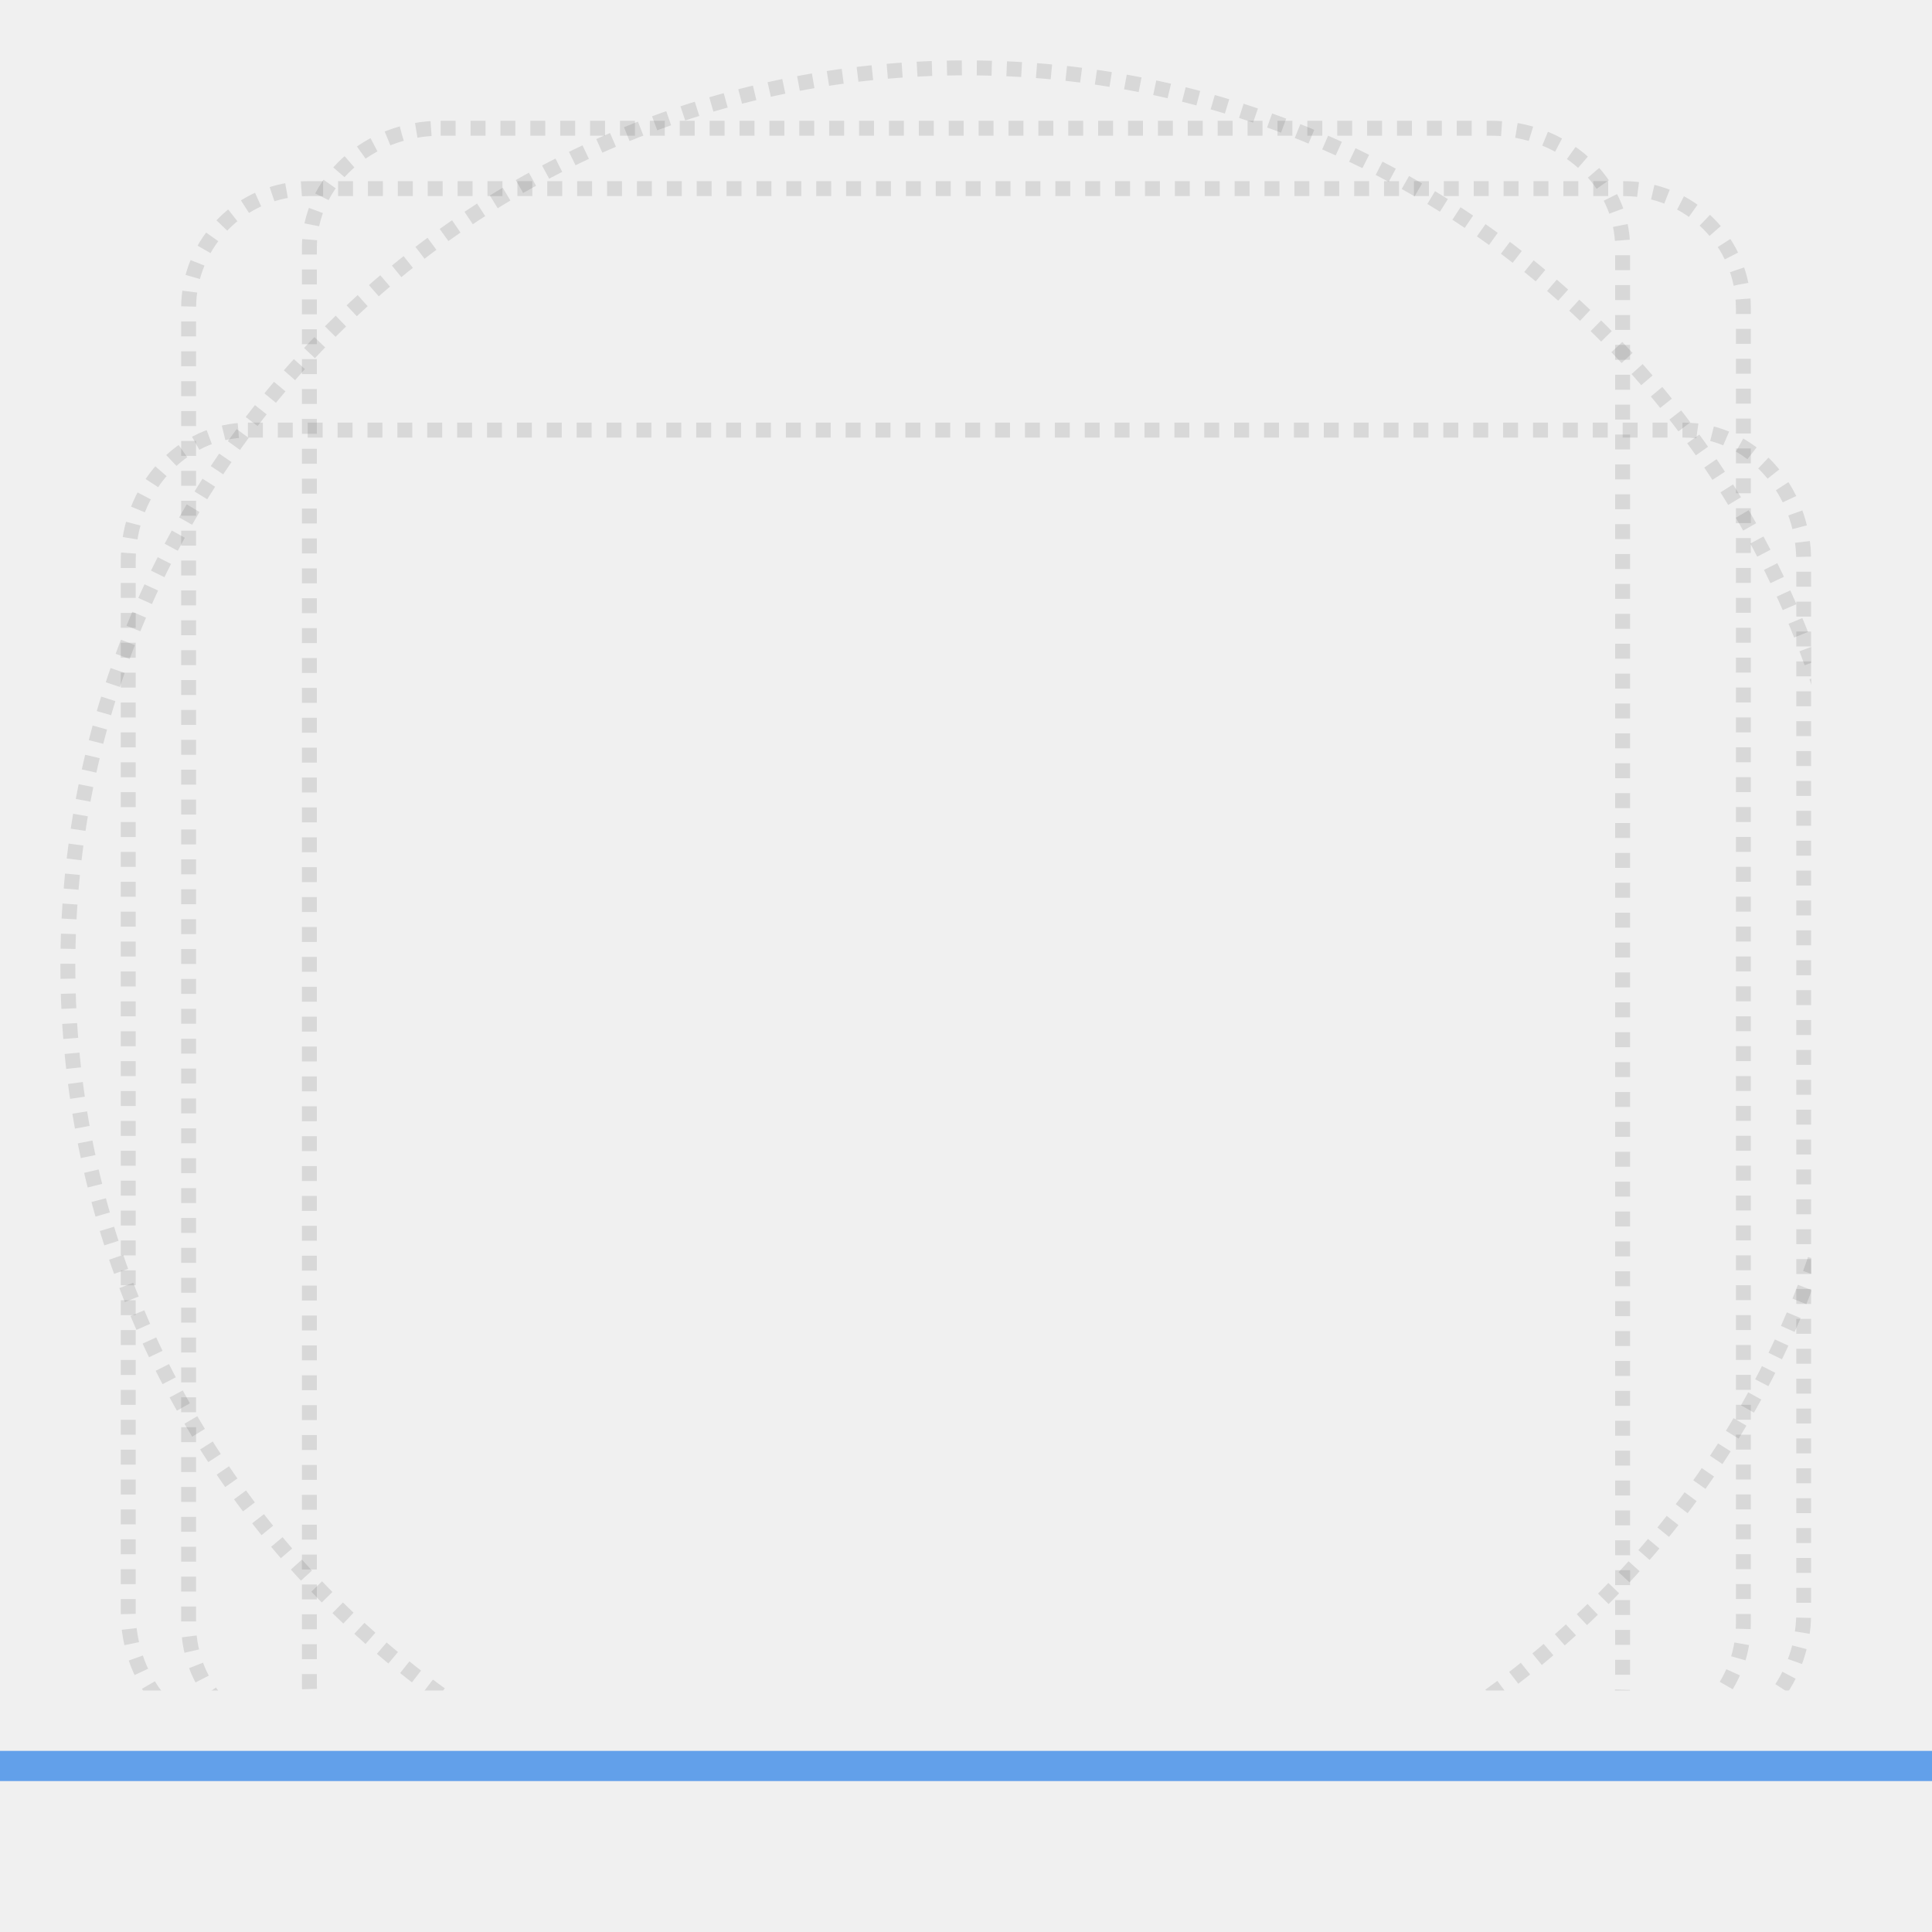
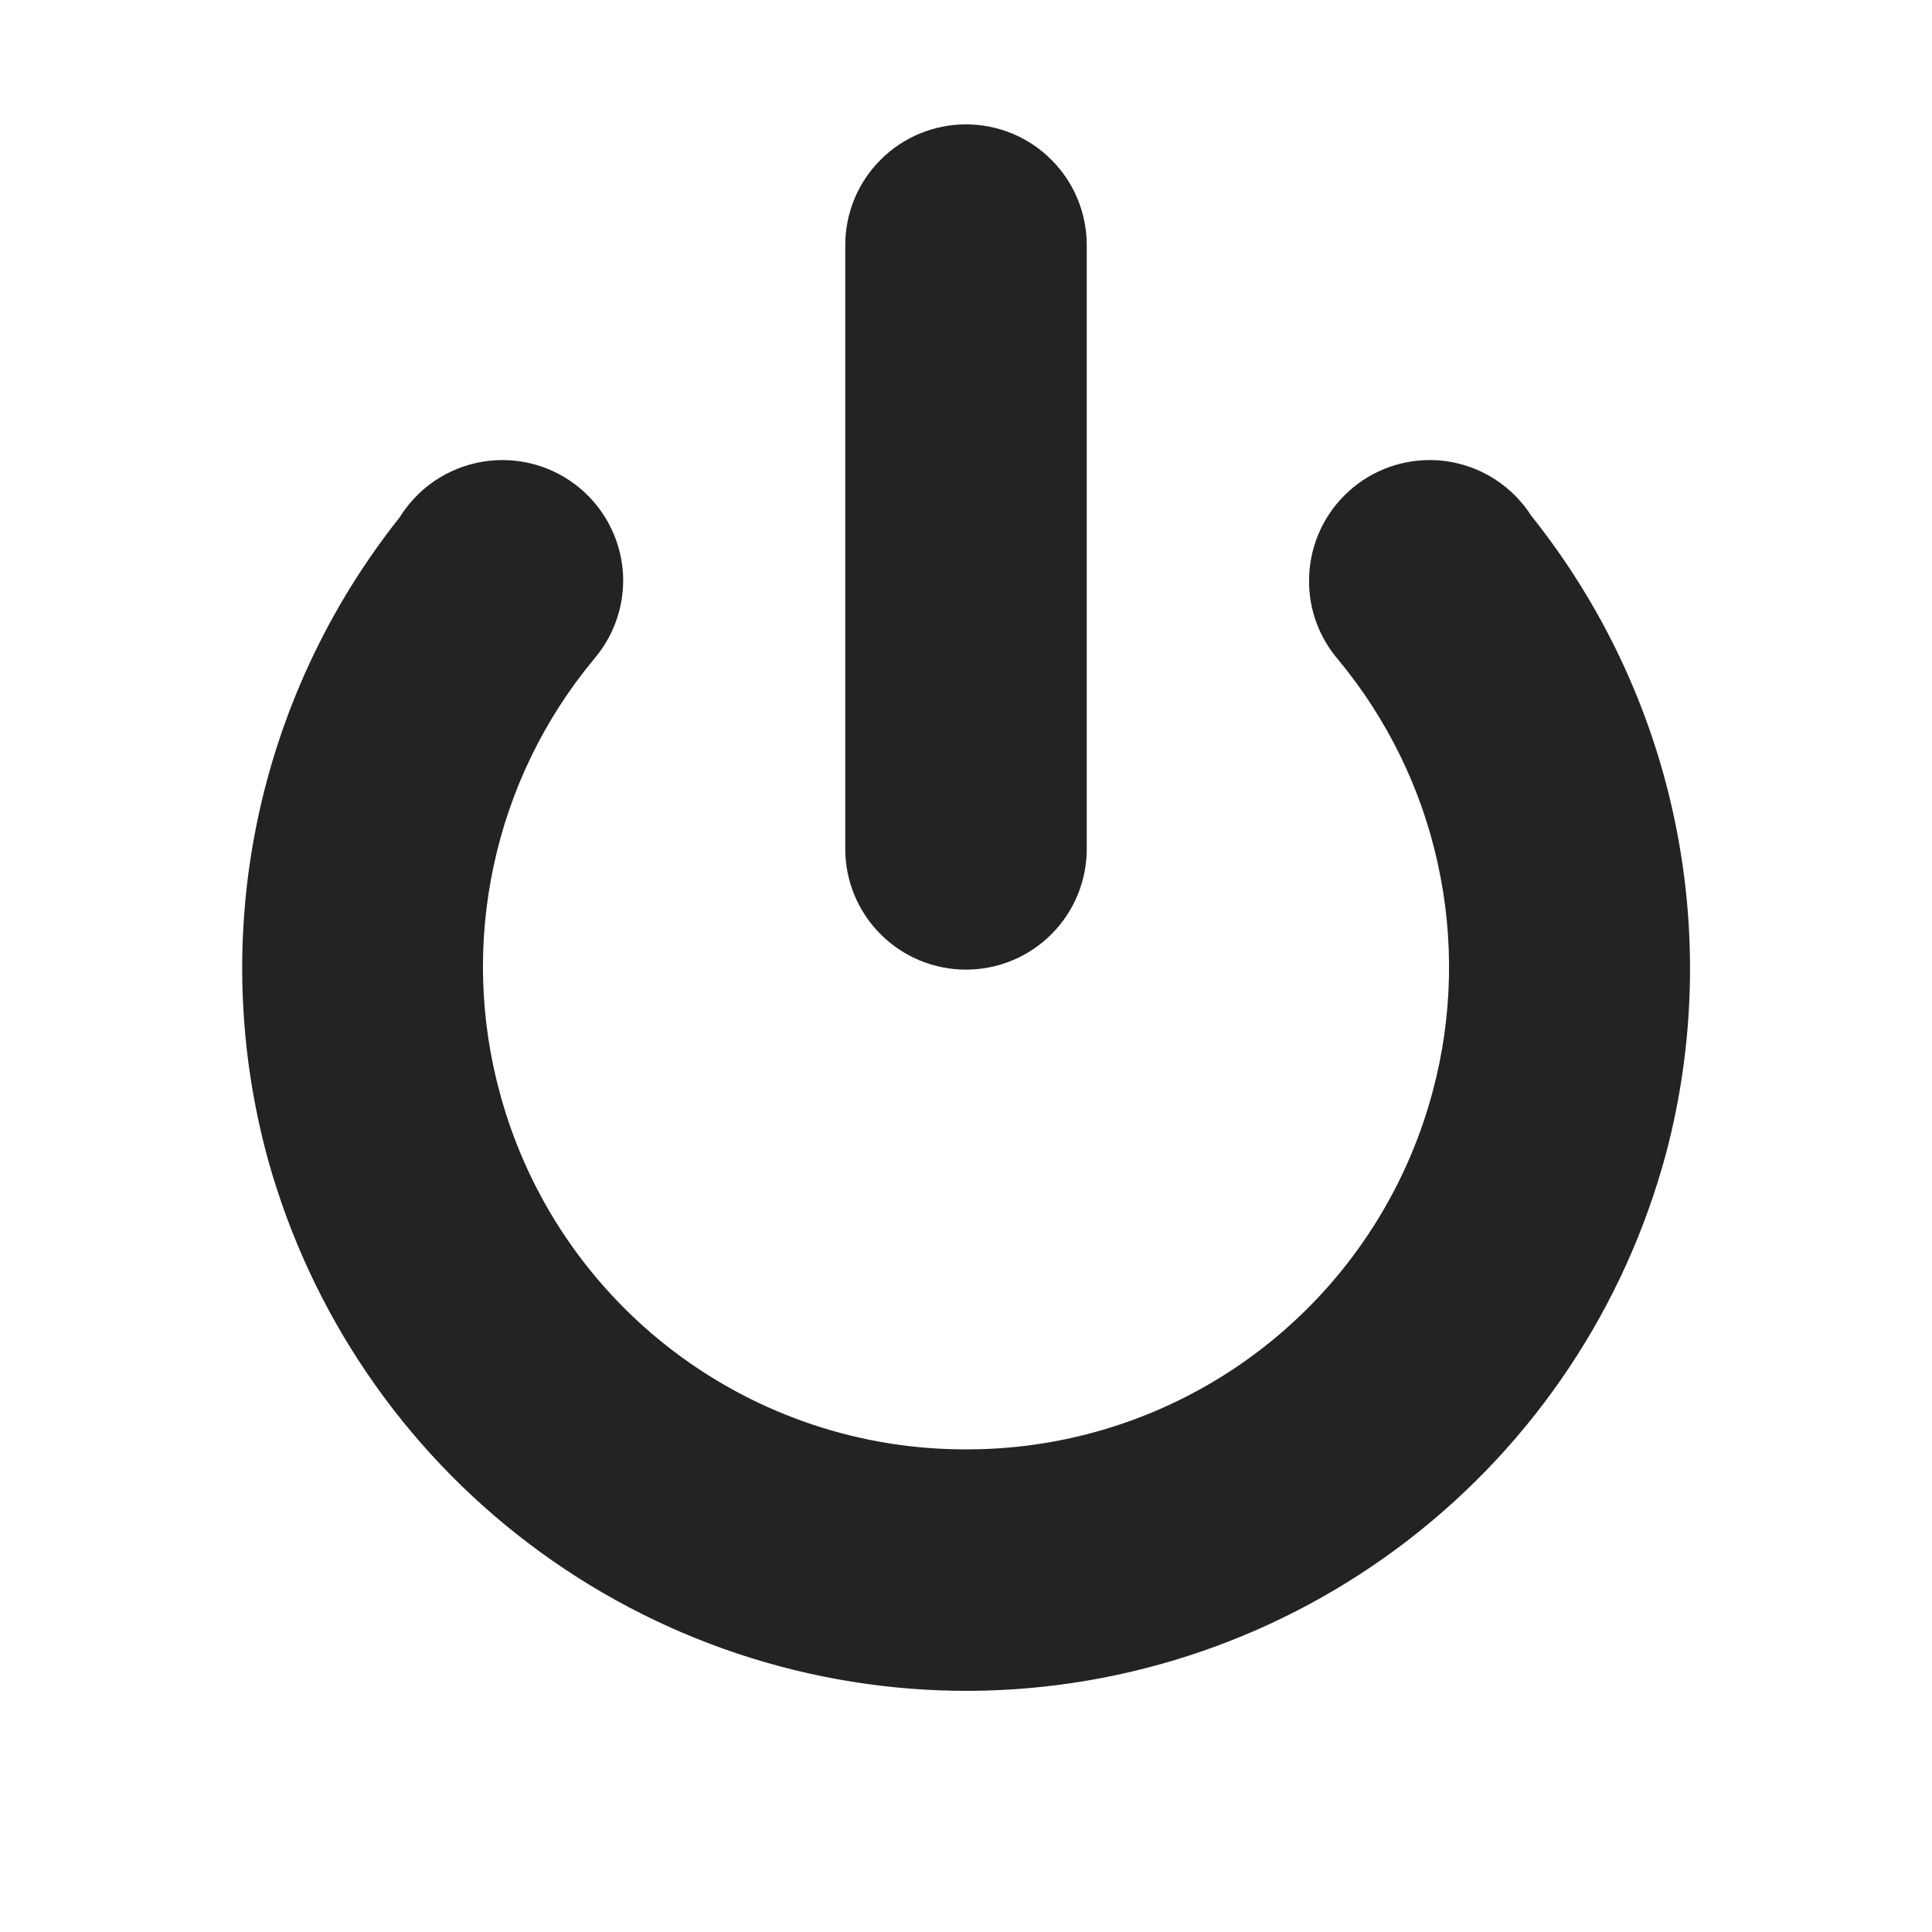
- <svg xmlns="http://www.w3.org/2000/svg" xmlns:xlink="http://www.w3.org/1999/xlink" width="128px" height="128px" viewBox="0 0 128 128" version="1.1">
-   <defs>
-     <filter id="alpha" filterUnits="objectBoundingBox" x="0%" y="0%" width="100%" height="100%">
-       <feColorMatrix type="matrix" in="SourceGraphic" values="0 0 0 0 1 0 0 0 0 1 0 0 0 0 1 0 0 0 1 0" />
-     </filter>
-     <mask id="mask0">
-       <g filter="url(#alpha)">
-         <rect x="0" y="0" width="128" height="128" style="fill:rgb(0%,0%,0%);fill-opacity:0.1;stroke:none;" />
-       </g>
-     </mask>
-     <clipPath id="clip1">
-       <rect x="0" y="0" width="192" height="152" />
-     </clipPath>
-     <g id="surface10632" clip-path="url(#clip1)">
-       <path style="fill:none;stroke-width:0.99;stroke-linecap:butt;stroke-linejoin:miter;stroke:rgb(0%,0%,0%);stroke-opacity:1;stroke-dasharray:0.99,0.99;stroke-miterlimit:4;" d="M 123.504 236 C 123.504 268.863 96.863 295.504 64 295.504 C 31.137 295.504 4.496 268.863 4.496 236 C 4.496 203.137 31.137 176.496 64 176.496 C 96.863 176.496 123.504 203.137 123.504 236 Z M 123.504 236 " transform="matrix(1,0,0,1,8,-156)" />
+ <svg xmlns="http://www.w3.org/2000/svg" width="16" height="16" viewBox="0 0 16 16" fill="none">
+   <g id="applet-power">
+     <g id="Group">
+       <path id="Vector" d="M8 1.03C7.735 1.03 7.48 1.135 7.293 1.323C7.105 1.51 7 1.765 7 2.03C7 2.031 7 2.033 7 2.034V7.026C7 7.027 7 7.029 7 7.03C7 7.295 7.105 7.55 7.293 7.737C7.48 7.925 7.735 8.03 8 8.03C8.265 8.03 8.52 7.925 8.707 7.737C8.895 7.55 9 7.295 9 7.03C9 7.029 9 7.027 9 7.026V2.034C9 2.033 9 2.031 9 2.03C9 1.765 8.895 1.51 8.707 1.323C8.52 1.135 8.265 1.03 8 1.03Z" fill="#232323" />
+       <path id="Vector_2" d="M4.161 3.81C4.015 3.81 3.87 3.842 3.738 3.904C3.606 3.965 3.489 4.055 3.395 4.167C3.364 4.204 3.336 4.242 3.311 4.283C2.723 5.022 2.318 5.889 2.128 6.813C1.938 7.738 1.97 8.695 2.22 9.605C2.573 10.873 3.332 11.991 4.382 12.785C5.432 13.58 6.713 14.008 8.03 14.003C9.346 13.996 10.624 13.556 11.666 12.751C12.708 11.947 13.457 10.822 13.798 9.55C14.037 8.644 14.06 7.695 13.866 6.778C13.672 5.861 13.266 5.003 12.681 4.271C12.591 4.13 12.466 4.014 12.32 3.933C12.173 3.853 12.008 3.81 11.841 3.81C11.575 3.81 11.321 3.915 11.134 4.103C10.946 4.29 10.841 4.545 10.841 4.81C10.84 5.051 10.927 5.284 11.085 5.466C11.49 5.956 11.773 6.535 11.908 7.156C12.044 7.777 12.03 8.421 11.866 9.035C11.641 9.884 11.142 10.635 10.446 11.172C9.751 11.708 8.898 12.001 8.02 12.003C7.141 12.009 6.286 11.725 5.585 11.195C4.884 10.665 4.378 9.919 4.145 9.072C3.973 8.453 3.953 7.801 4.088 7.172C4.222 6.543 4.506 5.956 4.917 5.461L4.925 5.453C4.925 5.452 4.925 5.452 4.925 5.451C5.076 5.272 5.16 5.045 5.161 4.81C5.161 4.545 5.055 4.29 4.868 4.103C4.68 3.915 4.426 3.81 4.161 3.81Z" fill="#232323" />
    </g>
-     <mask id="mask1">
-       <g filter="url(#alpha)">
-         <rect x="0" y="0" width="128" height="128" style="fill:rgb(0%,0%,0%);fill-opacity:0.1;stroke:none;" />
-       </g>
-     </mask>
-     <clipPath id="clip2">
-       <rect x="0" y="0" width="192" height="152" />
-     </clipPath>
-     <g id="surface10635" clip-path="url(#clip2)">
-       <path style="fill:none;stroke-width:0.99;stroke-linecap:butt;stroke-linejoin:miter;stroke:rgb(0%,0%,0%);stroke-opacity:1;stroke-dasharray:0.99,0.99;stroke-miterlimit:4;" d="M 29.195 180.496 L 98.805 180.496 C 103.609 180.496 107.504 184.047 107.504 188.426 L 107.504 283.574 C 107.504 287.953 103.609 291.504 98.805 291.504 L 29.195 291.504 C 24.391 291.504 20.496 287.953 20.496 283.574 L 20.496 188.426 C 20.496 184.047 24.391 180.496 29.195 180.496 Z M 29.195 180.496 " transform="matrix(1,0,0,1,8,-156)" />
-     </g>
-     <mask id="mask2">
-       <g filter="url(#alpha)">
-         <rect x="0" y="0" width="128" height="128" style="fill:rgb(0%,0%,0%);fill-opacity:0.1;stroke:none;" />
-       </g>
-     </mask>
-     <clipPath id="clip3">
-       <rect x="0" y="0" width="192" height="152" />
-     </clipPath>
-     <g id="surface10638" clip-path="url(#clip3)">
-       <path style="fill:none;stroke-width:0.99;stroke-linecap:butt;stroke-linejoin:miter;stroke:rgb(0%,0%,0%);stroke-opacity:1;stroke-dasharray:0.99,0.99;stroke-miterlimit:4;" d="M 20.418 184.496 L 107.582 184.496 C 111.957 184.496 115.504 188.043 115.504 192.418 L 115.504 279.582 C 115.504 283.957 111.957 287.504 107.582 287.504 L 20.418 287.504 C 16.043 287.504 12.496 283.957 12.496 279.582 L 12.496 192.418 C 12.496 188.043 16.043 184.496 20.418 184.496 Z M 20.418 184.496 " transform="matrix(1,0,0,1,8,-156)" />
-     </g>
-     <mask id="mask3">
-       <g filter="url(#alpha)">
-         <rect x="0" y="0" width="128" height="128" style="fill:rgb(0%,0%,0%);fill-opacity:0.1;stroke:none;" />
-       </g>
-     </mask>
-     <clipPath id="clip4">
-       <rect x="0" y="0" width="192" height="152" />
-     </clipPath>
-     <g id="surface10641" clip-path="url(#clip4)">
-       <path style="fill:none;stroke-width:0.99;stroke-linecap:butt;stroke-linejoin:miter;stroke:rgb(0%,0%,0%);stroke-opacity:1;stroke-dasharray:0.99,0.99;stroke-miterlimit:4;" d="M 16.426 200.496 L 111.574 200.496 C 115.953 200.496 119.504 204.391 119.504 209.195 L 119.504 278.805 C 119.504 283.609 115.953 287.504 111.574 287.504 L 16.426 287.504 C 12.047 287.504 8.496 283.609 8.496 278.805 L 8.496 209.195 C 8.496 204.391 12.047 200.496 16.426 200.496 Z M 16.426 200.496 " transform="matrix(1,0,0,1,8,-156)" />
-     </g>
-   </defs>
-   <g id="surface10578">
-     <rect x="0" y="0" width="128" height="128" style="fill:rgb(94.118%,94.118%,94.118%);fill-opacity:1;stroke:none;" />
-     <use xlink:href="#surface10632" transform="matrix(1,0,0,1,-8,-16)" mask="url(#mask0)" />
-     <use xlink:href="#surface10635" transform="matrix(1,0,0,1,-8,-16)" mask="url(#mask1)" />
-     <use xlink:href="#surface10638" transform="matrix(1,0,0,1,-8,-16)" mask="url(#mask2)" />
-     <use xlink:href="#surface10641" transform="matrix(1,0,0,1,-8,-16)" mask="url(#mask3)" />
-     <path style="fill:none;stroke-width:2;stroke-linecap:butt;stroke-linejoin:miter;stroke:rgb(38.431%,62.745%,91.765%);stroke-opacity:1;stroke-miterlimit:4;" d="M 0 289 L 128 289 " transform="matrix(1,0,0,1,0,-172)" />
  </g>
</svg>
